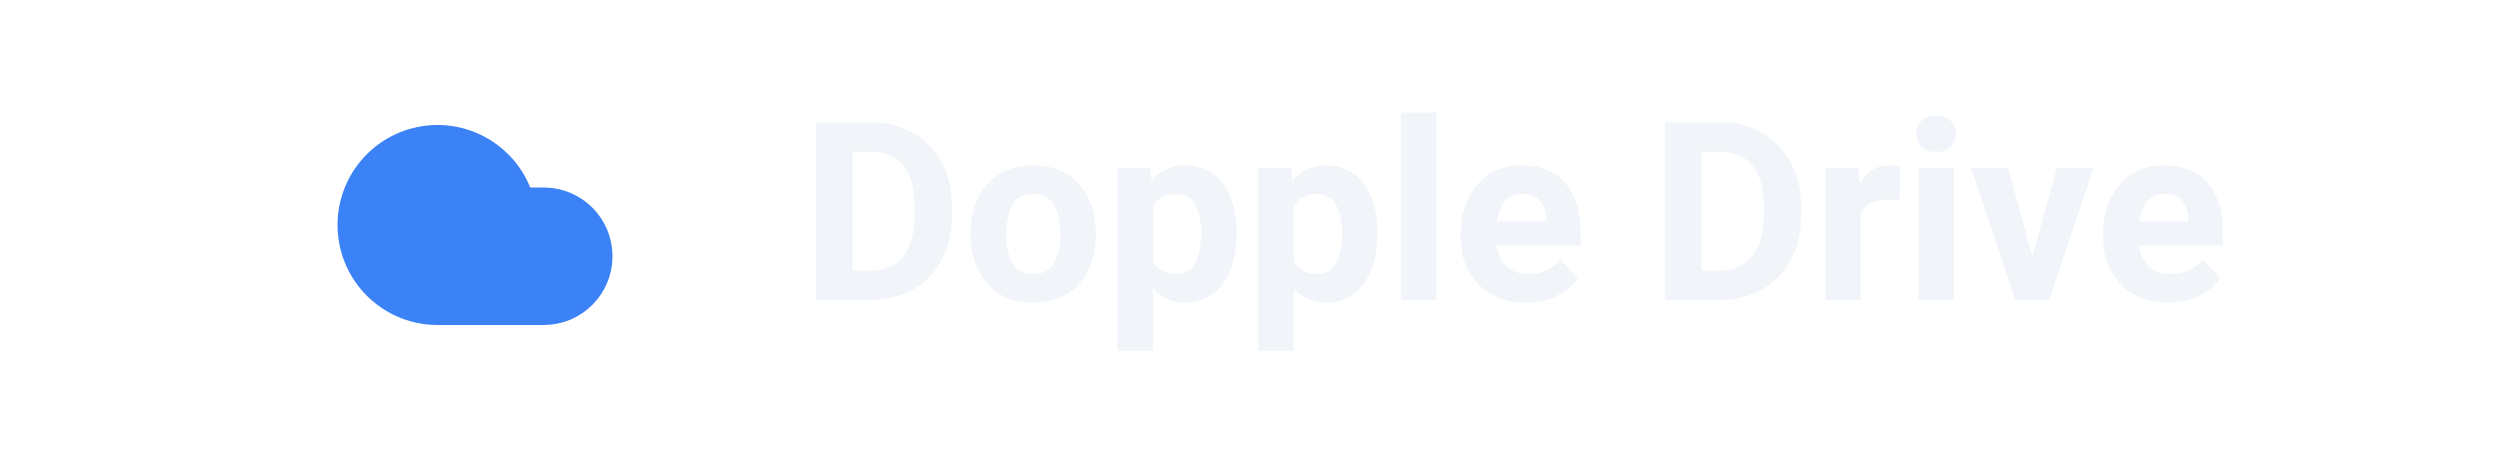
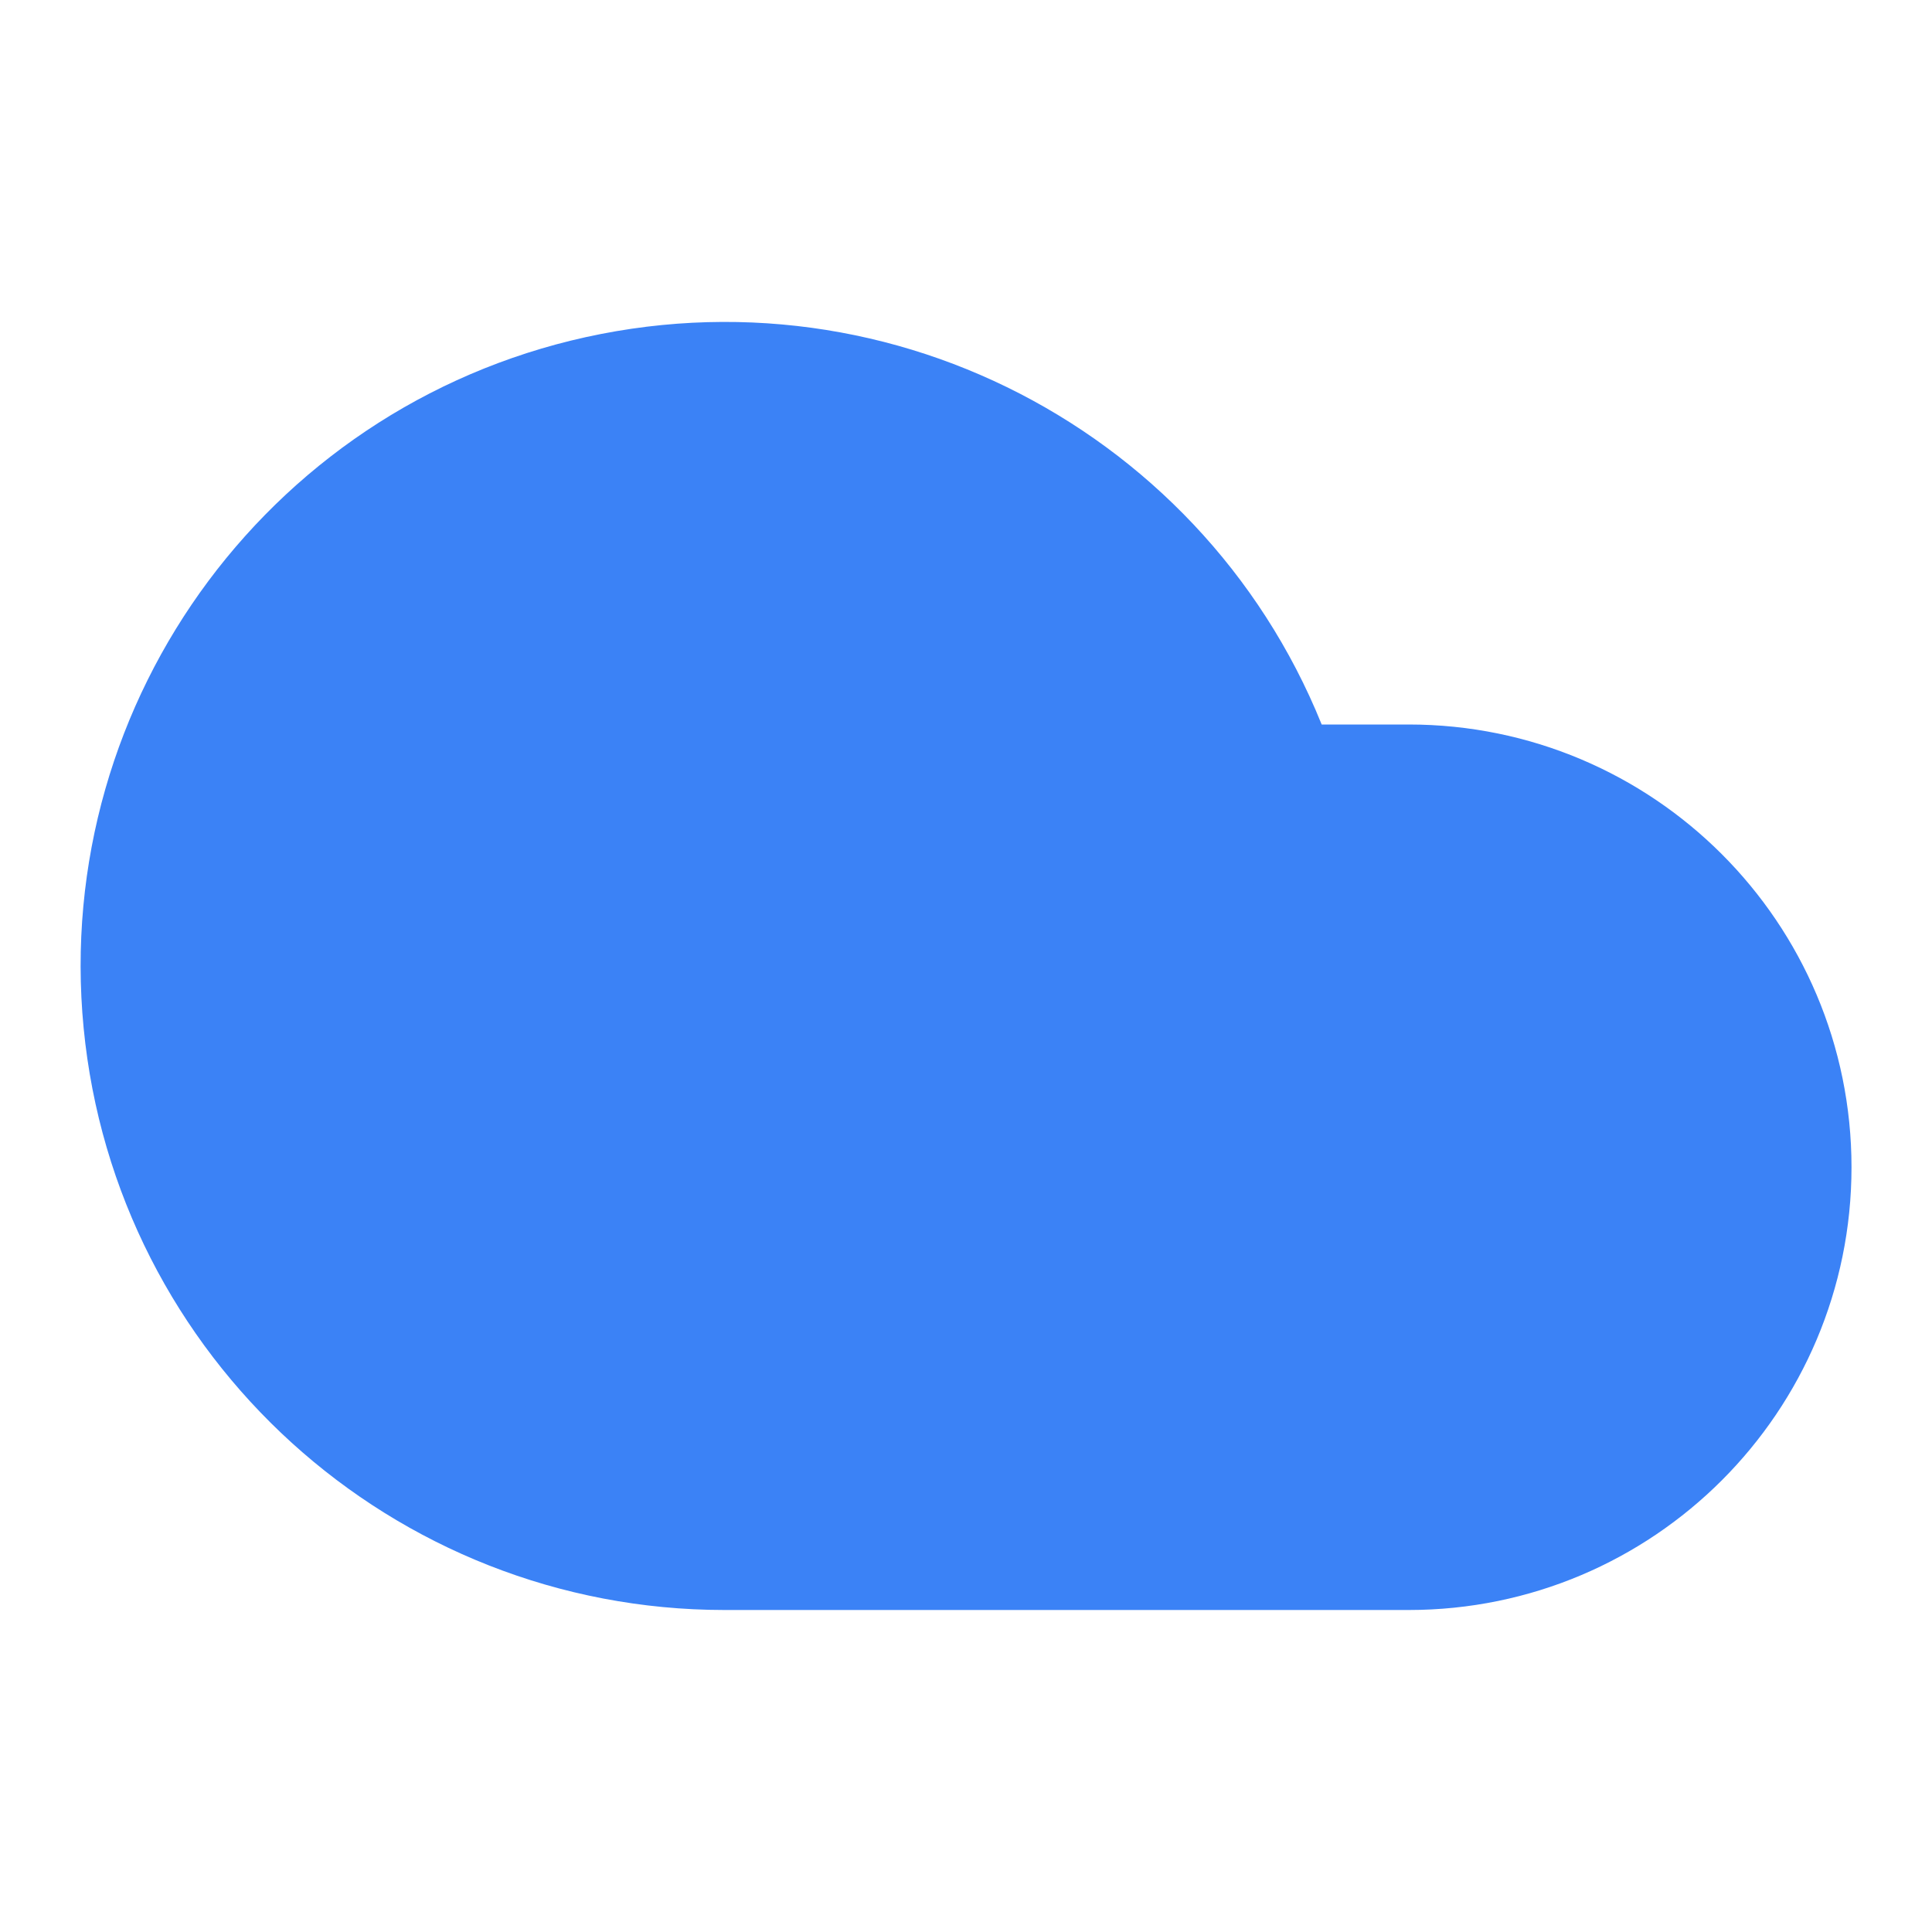
- <svg xmlns="http://www.w3.org/2000/svg" width="200" height="36" viewBox="0 0 160 36" fill="none">
-   <g transform="translate(2, 2)">
-     <path d="M17.5 19H9a7 7 0 1 1 6.71-9h1.79a4.5 4.5 0 1 1 0 9Z" fill="#3b82f6" stroke="#3b82f6" stroke-width="2" stroke-linecap="round" stroke-linejoin="round" transform="translate(4, 4) scale(1)" />
-   </g>
-   <text x="44" y="24" font-family="-apple-system, BlinkMacSystemFont, 'Segoe UI', Roboto, sans-serif" font-size="20" font-weight="600" fill="#f1f5f9">
-         Dopple Drive
-     </text>
+ <svg xmlns="http://www.w3.org/2000/svg" width="32" height="32" viewBox="0 0 24 24" fill="#3b82f6" stroke="#3b82f6" stroke-width="2" stroke-linecap="round" stroke-linejoin="round">
+   <path d="M17.5 19H9a7 7 0 1 1 6.71-9h1.79a4.5 4.5 0 1 1 0 9Z" />
</svg>
